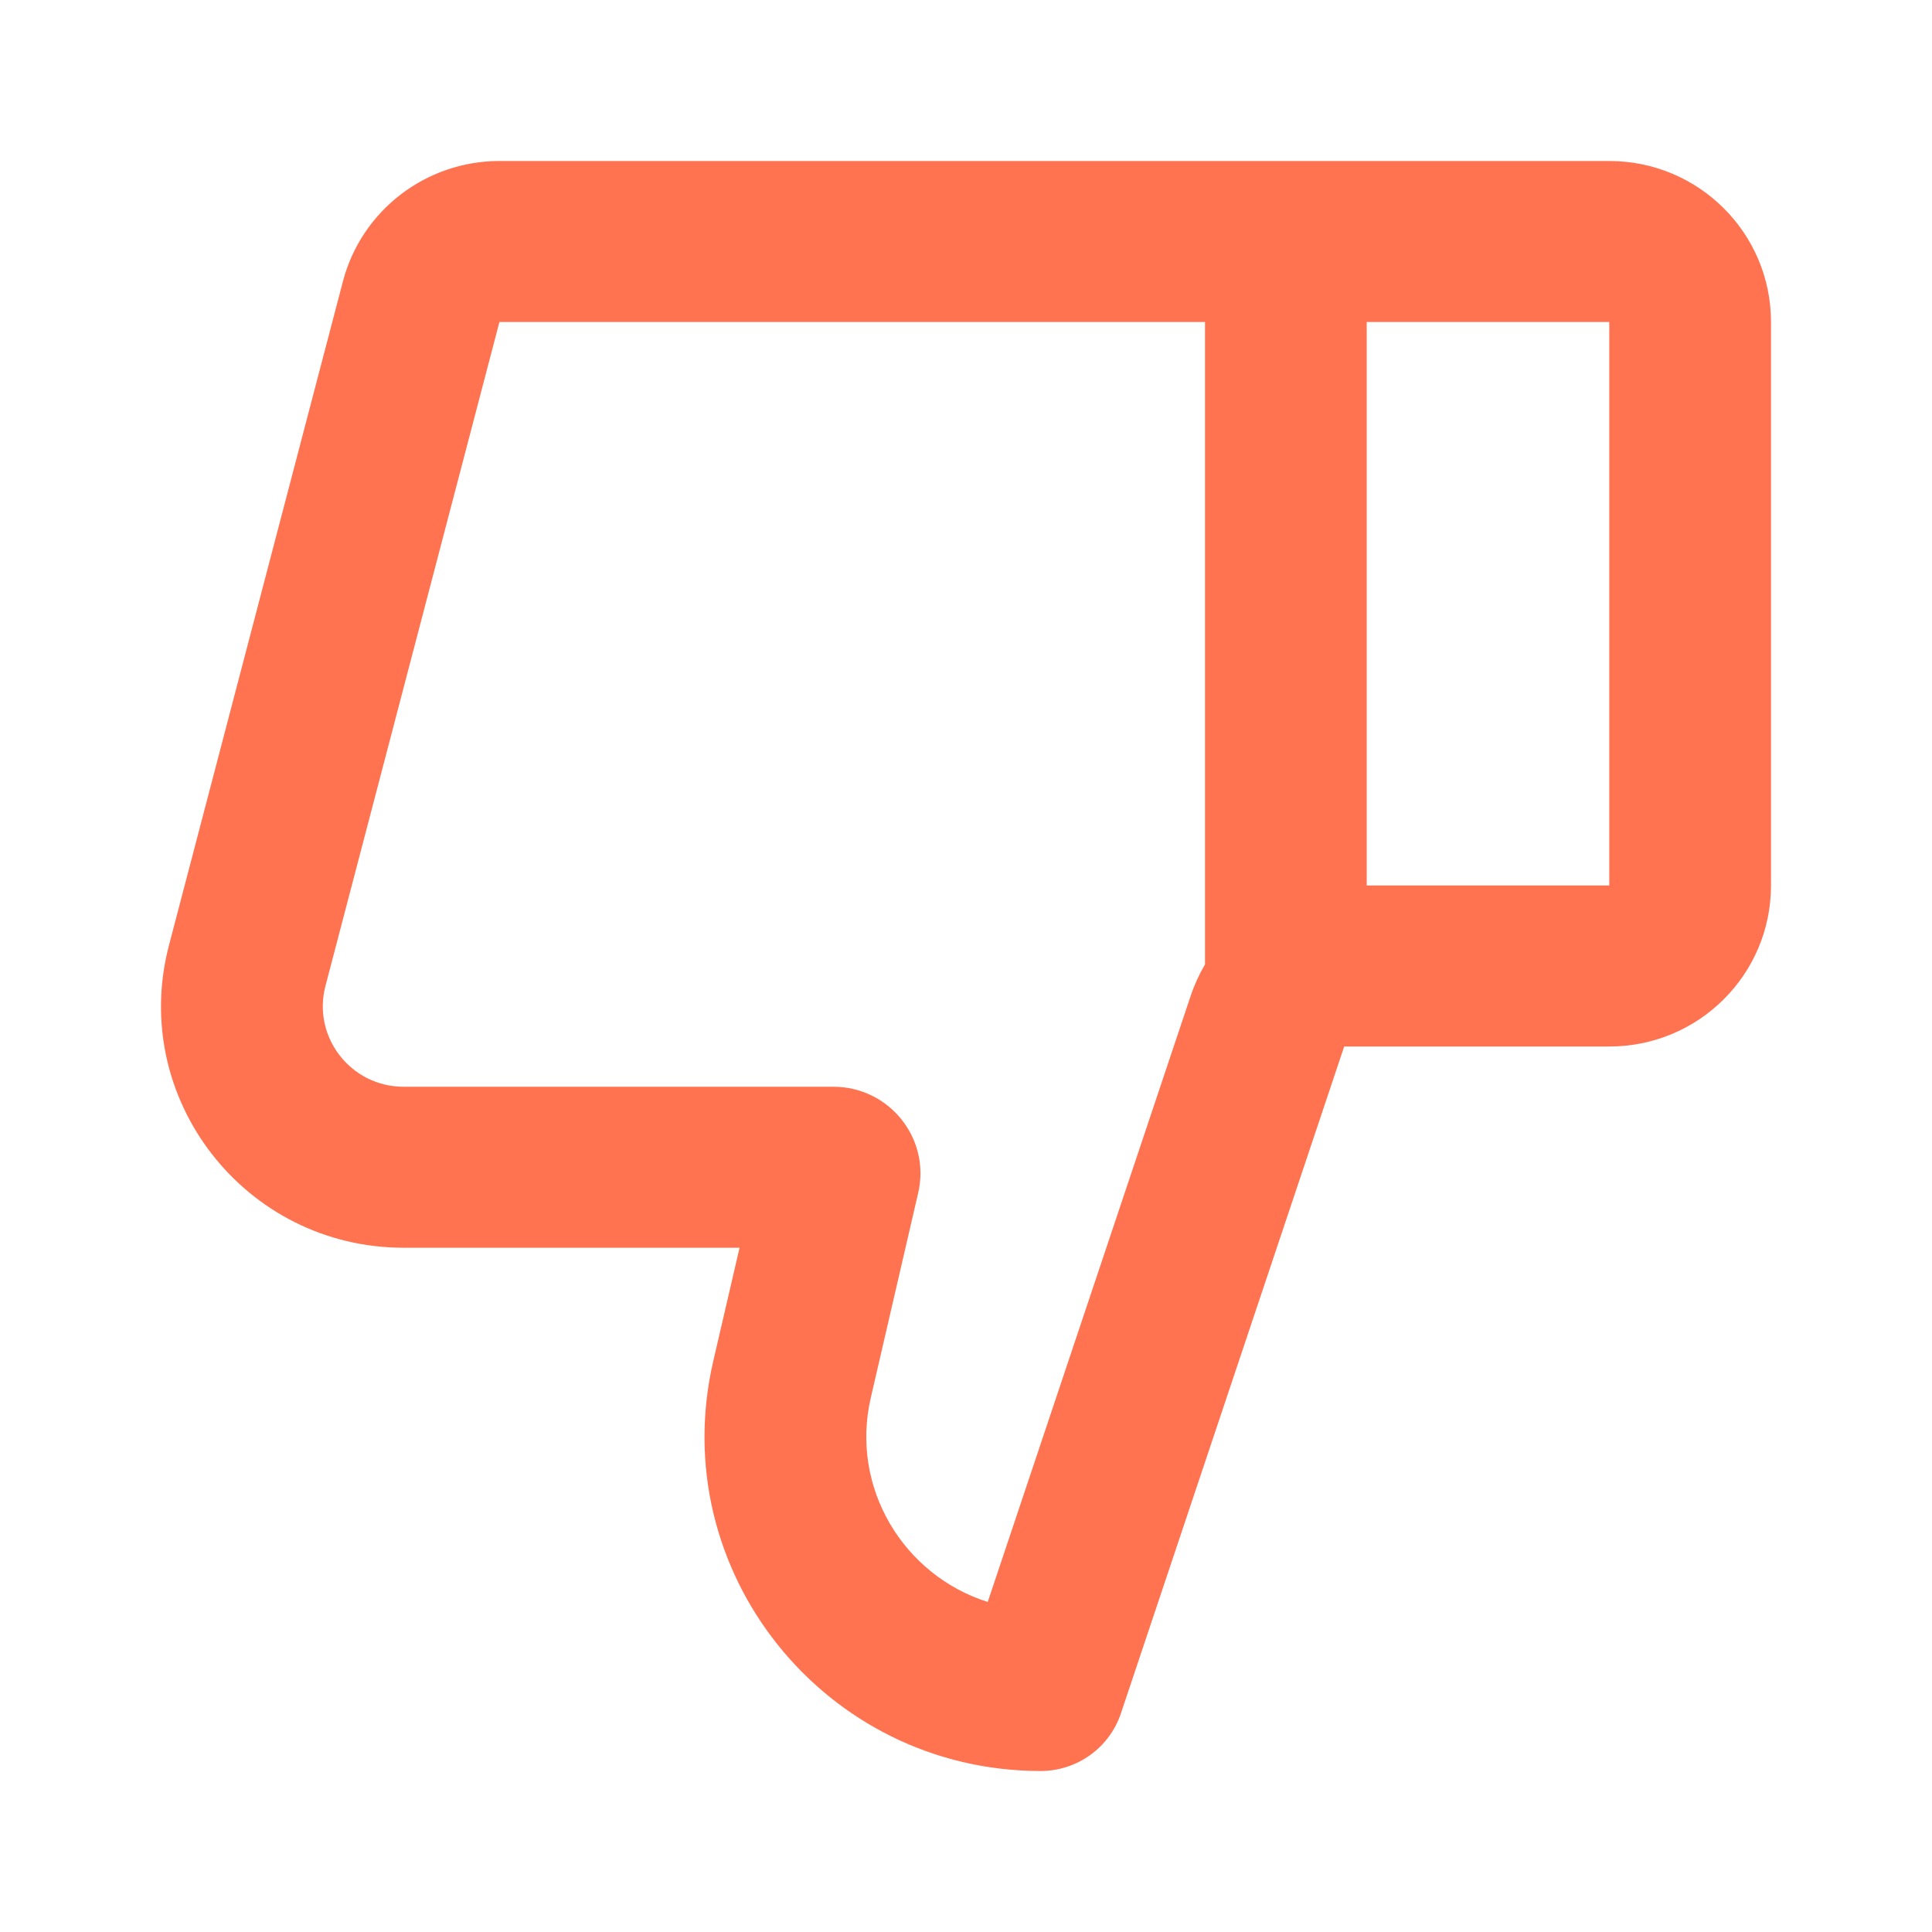
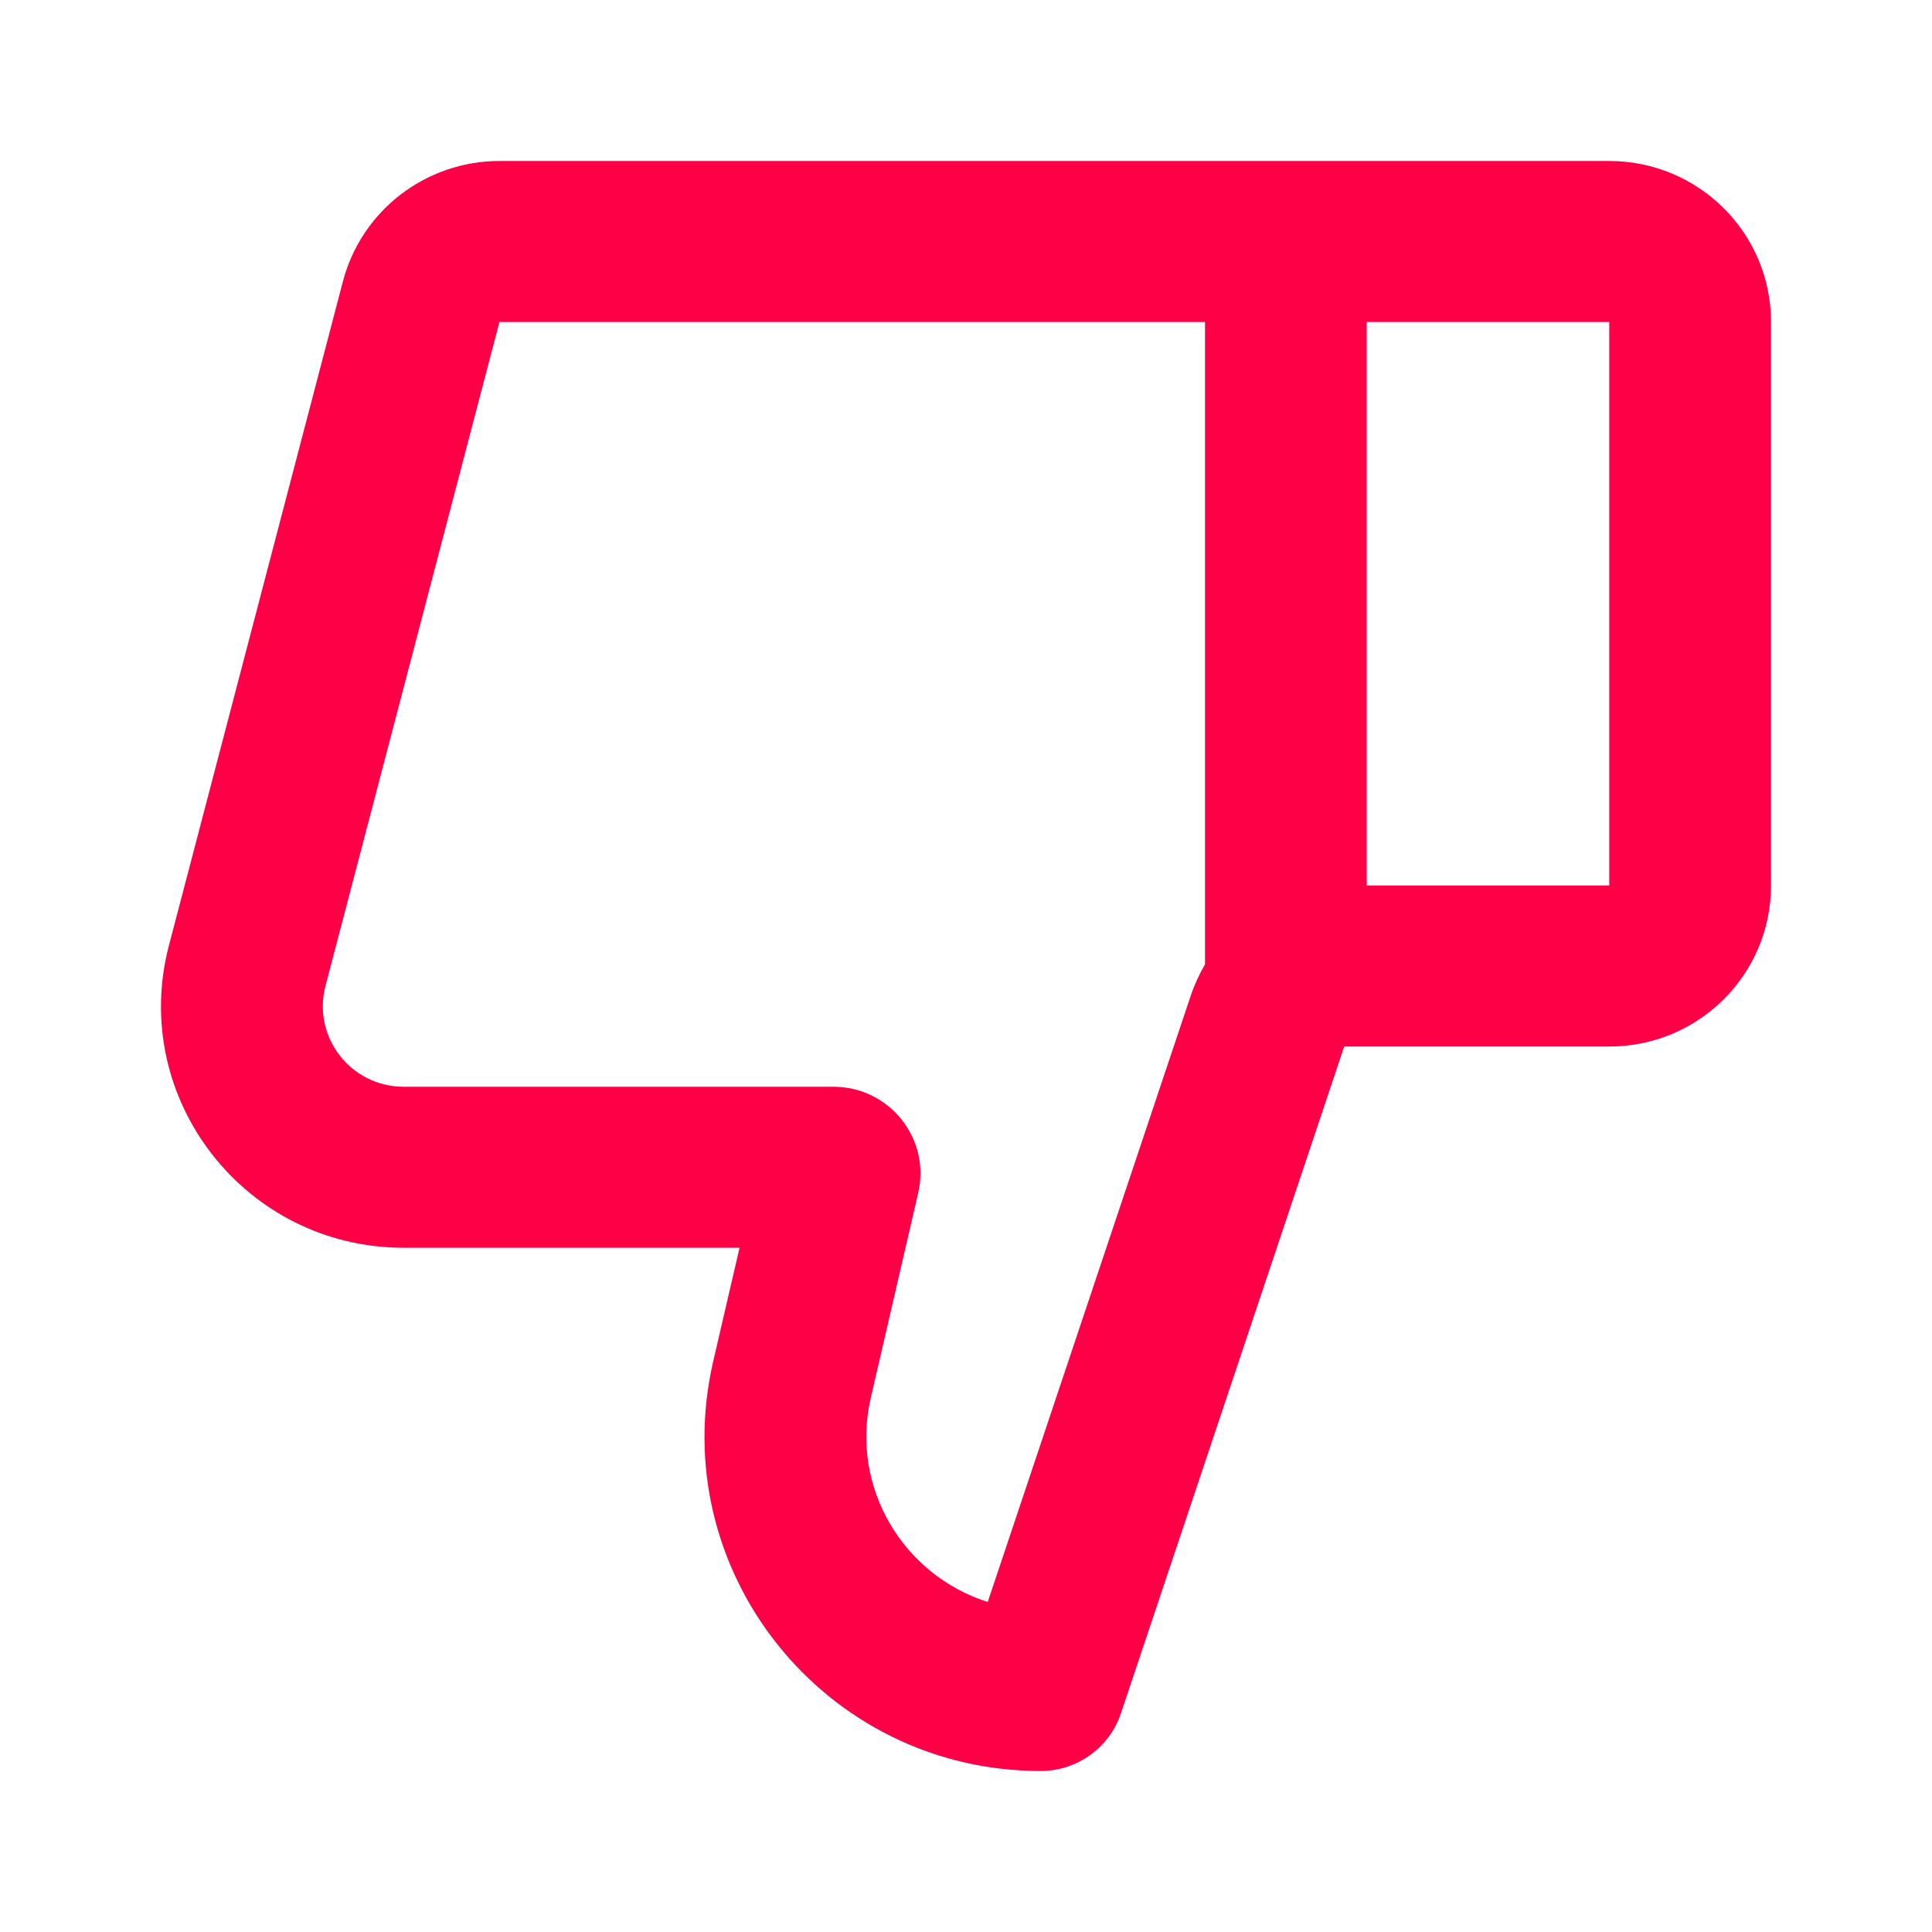
<svg xmlns="http://www.w3.org/2000/svg" width="24" height="24" viewBox="0 0 24 24" fill="none">
-   <path fill-rule="evenodd" clip-rule="evenodd" d="M12.927 22C13.379 22 13.781 21.712 13.924 21.285L16.698 13L16.702 13H16.707H16.713H16.718H16.724H16.729H16.735H16.74H16.746H16.751H16.757H16.762H16.768H16.774H16.779H16.785H16.79H16.796H16.802H16.807H16.813H16.819H16.824H16.83H16.836H16.841H16.847H16.853H16.859H16.864H16.87H16.876H16.882H16.887H16.893H16.899H16.905H16.911H16.916H16.922H16.928H16.934H16.94H16.946H16.952H16.958H16.963H16.969H16.975H16.981H16.987H16.993H16.999H17.005H17.011H17.017H17.023H17.029H17.035H17.041H17.047H17.053H17.059H17.065H17.071H17.078H17.084H17.09H17.096H17.102H17.108H17.114H17.12H17.126H17.133H17.139H17.145H17.151H17.157H17.163H17.17H17.176H17.182H17.188H17.195H17.201H17.207H17.213H17.22H17.226H17.232H17.238H17.245H17.251H17.257H17.264H17.27H17.276H17.282H17.289H17.295H17.302H17.308H17.314H17.321H17.327H17.333H17.34H17.346H17.353H17.359H17.365H17.372H17.378H17.385H17.391H17.398H17.404H17.411H17.417H17.424H17.43H17.436H17.443H17.45H17.456H17.462H17.469H17.476H17.482H17.489H17.495H17.502H17.508H17.515H17.521H17.528H17.535H17.541H17.548H17.554H17.561H17.567H17.574H17.581H17.587H17.594H17.601H17.607H17.614H17.62H17.627H17.634H17.64H17.647H17.654H17.66H17.667H17.674H17.68H17.687H17.694H17.7H17.707H17.714H17.721H17.727H17.734H17.741H17.747H17.754H17.761H17.767H17.774H17.781H17.788H17.794H17.801H17.808H17.815H17.822H17.828H17.835H17.842H17.849H17.855H17.862H17.869H17.876H17.883H17.889H17.896H17.903H17.91H17.916H17.923H17.93H17.937H17.944H17.951H17.957H17.964H17.971H17.978H17.985H17.992H17.998H18.005H18.012H18.019H18.026H18.033H18.04H18.046H18.053H18.06H18.067H18.074H18.081H18.087H18.094H18.101H18.108H18.115H18.122H18.129H18.136H18.142H18.149H18.156H18.163H18.17H18.177H18.184H18.191H18.198H18.204H18.211H18.218H18.225H18.232H18.239H18.246H18.253H18.26H18.267H18.273H18.28H18.287H18.294H18.301H18.308H18.315H18.322H18.329H18.335H18.342H18.349H18.356H18.363H18.37H18.377H18.384H18.391H18.398H18.405H18.412H18.418H18.425H18.432H18.439H18.446H18.453H18.46H18.467H18.474H18.48H18.487H18.494H18.501H18.508H18.515H18.522H18.529H18.536H18.543H18.549H18.556H18.563H18.57H18.577H18.584H18.591H18.598H18.605H18.611H18.618H18.625H18.632H18.639H18.646H18.653H18.66H18.666H18.673H18.68H18.687H18.694H18.701H18.708H18.714H18.721H18.728H18.735H18.742H18.749H18.756H18.762H18.769H18.776H18.783H18.79H18.797H18.803H18.81H18.817H18.824H18.831H18.837H18.844H18.851H18.858H18.865H18.871H18.878H18.885H18.892H18.899H18.905H18.912H18.919H18.926H18.932H18.939H18.946H18.953H18.959H18.966H18.973H18.98H18.986H18.993H19H19.007H19.013H19.02H19.027H19.034H19.04H19.047H19.054H19.06H19.067H19.074H19.08H19.087H19.094H19.1H19.107H19.114H19.12H19.127H19.134H19.14H19.147H19.154H19.16H19.167H19.173H19.18H19.187H19.193H19.2H19.206H19.213H19.22H19.226H19.233H19.239H19.246H19.252H19.259H19.265H19.272H19.279H19.285H19.292H19.298H19.305H19.311H19.318H19.324H19.331H19.337H19.343H19.35H19.357H19.363H19.369H19.376H19.382H19.389H19.395H19.401H19.408H19.414H19.421H19.427H19.433H19.44H19.446H19.453H19.459H19.465H19.472H19.478H19.484H19.491H19.497H19.503H19.51H19.516H19.522H19.528H19.535H19.541H19.547H19.553H19.56H19.566H19.572H19.578H19.585H19.591H19.597H19.603H19.609H19.616H19.622H19.628H19.634H19.64H19.646H19.652H19.659H19.665H19.671H19.677H19.683H19.689H19.695H19.701H19.707H19.713H19.719H19.725H19.731H19.737H19.743H19.749H19.755H19.761H19.767H19.773H19.779H19.785H19.791H19.797H19.803H19.809H19.814H19.82H19.826H19.832H19.838H19.844H19.85H19.855H19.861H19.867H19.873H19.879H19.884H19.89H19.896H19.902H19.907H19.913H19.919H19.924H19.93H19.936H19.942H19.947H19.953H19.959H19.964H19.97H19.975H19.981H19.986H19.992C21.103 13 22 12.104 22 11V4C22 2.895 21.101 2 19.991 2H6.204C5.29 2 4.491 2.615 4.26 3.495L2.099 11.743C1.601 13.643 3.042 15.5 5.015 15.5H9.187L8.86 16.91C8.257 19.514 10.243 22 12.927 22ZM14.792 12.368L12.27 19.9C11.231 19.572 10.556 18.487 10.818 17.36L11.406 14.819C11.563 14.144 11.048 13.5 10.353 13.5H5.015C4.357 13.5 3.877 12.881 4.043 12.248L6.204 4H14.969V11.98C14.898 12.101 14.838 12.231 14.792 12.368ZM16.978 11H16.981H16.987H16.993H16.999H17.005H17.011H17.017H17.023H17.029H17.035H17.041H17.047H17.053H17.059H17.065H17.071H17.078H17.084H17.09H17.096H17.102H17.108H17.114H17.12H17.126H17.133H17.139H17.145H17.151H17.157H17.163H17.17H17.176H17.182H17.188H17.195H17.201H17.207H17.213H17.22H17.226H17.232H17.238H17.245H17.251H17.257H17.264H17.27H17.276H17.282H17.289H17.295H17.302H17.308H17.314H17.321H17.327H17.333H17.34H17.346H17.353H17.359H17.365H17.372H17.378H17.385H17.391H17.398H17.404H17.411H17.417H17.424H17.43H17.436H17.443H17.45H17.456H17.462H17.469H17.476H17.482H17.489H17.495H17.502H17.508H17.515H17.521H17.528H17.535H17.541H17.548H17.554H17.561H17.567H17.574H17.581H17.587H17.594H17.601H17.607H17.614H17.62H17.627H17.634H17.64H17.647H17.654H17.66H17.667H17.674H17.68H17.687H17.694H17.7H17.707H17.714H17.721H17.727H17.734H17.741H17.747H17.754H17.761H17.767H17.774H17.781H17.788H17.794H17.801H17.808H17.815H17.822H17.828H17.835H17.842H17.849H17.855H17.862H17.869H17.876H17.883H17.889H17.896H17.903H17.91H17.916H17.923H17.93H17.937H17.944H17.951H17.957H17.964H17.971H17.978H17.985H17.992H17.998H18.005H18.012H18.019H18.026H18.033H18.04H18.046H18.053H18.06H18.067H18.074H18.081H18.087H18.094H18.101H18.108H18.115H18.122H18.129H18.136H18.142H18.149H18.156H18.163H18.17H18.177H18.184H18.191H18.198H18.204H18.211H18.218H18.225H18.232H18.239H18.246H18.253H18.26H18.267H18.273H18.28H18.287H18.294H18.301H18.308H18.315H18.322H18.329H18.335H18.342H18.349H18.356H18.363H18.37H18.377H18.384H18.391H18.398H18.405H18.412H18.418H18.425H18.432H18.439H18.446H18.453H18.46H18.467H18.474H18.48H18.487H18.494H18.501H18.508H18.515H18.522H18.529H18.536H18.543H18.549H18.556H18.563H18.57H18.577H18.584H18.591H18.598H18.605H18.611H18.618H18.625H18.632H18.639H18.646H18.653H18.66H18.666H18.673H18.68H18.687H18.694H18.701H18.708H18.714H18.721H18.728H18.735H18.742H18.749H18.756H18.762H18.769H18.776H18.783H18.79H18.797H18.803H18.81H18.817H18.824H18.831H18.837H18.844H18.851H18.858H18.865H18.871H18.878H18.885H18.892H18.899H18.905H18.912H18.919H18.926H18.932H18.939H18.946H18.953H18.959H18.966H18.973H18.98H18.986H18.993H19H19.007H19.013H19.02H19.027H19.034H19.04H19.047H19.054H19.06H19.067H19.074H19.08H19.087H19.094H19.1H19.107H19.114H19.12H19.127H19.134H19.14H19.147H19.154H19.16H19.167H19.173H19.18H19.187H19.193H19.2H19.206H19.213H19.22H19.226H19.233H19.239H19.246H19.252H19.259H19.265H19.272H19.279H19.285H19.292H19.298H19.305H19.311H19.318H19.324H19.331H19.337H19.343H19.35H19.357H19.363H19.369H19.376H19.382H19.389H19.395H19.401H19.408H19.414H19.421H19.427H19.433H19.44H19.446H19.453H19.459H19.465H19.472H19.478H19.484H19.491H19.497H19.503H19.51H19.516H19.522H19.528H19.535H19.541H19.547H19.553H19.56H19.566H19.572H19.578H19.585H19.591H19.597H19.603H19.609H19.616H19.622H19.628H19.634H19.64H19.646H19.652H19.659H19.665H19.671H19.677H19.683H19.689H19.695H19.701H19.707H19.713H19.719H19.725H19.731H19.737H19.743H19.749H19.755H19.761H19.767H19.773H19.779H19.785H19.791H19.797H19.803H19.809H19.814H19.82H19.826H19.832H19.838H19.844H19.85H19.855H19.861H19.867H19.873H19.879H19.884H19.89H19.896H19.902H19.907H19.913H19.919H19.924H19.93H19.936H19.942H19.947H19.953H19.959H19.964H19.97H19.975H19.981H19.986H19.991V4H16.978V11Z" fill="#FF7351" />
+   <path fill-rule="evenodd" clip-rule="evenodd" d="M12.927 22C13.379 22 13.781 21.712 13.924 21.285L16.698 13L16.702 13H16.707H16.713H16.718H16.724H16.729H16.735H16.74H16.746H16.751H16.757H16.762H16.768H16.774H16.779H16.785H16.79H16.796H16.802H16.807H16.813H16.819H16.824H16.83H16.836H16.841H16.847H16.853H16.859H16.864H16.87H16.876H16.882H16.887H16.893H16.899H16.905H16.911H16.916H16.922H16.928H16.934H16.94H16.946H16.952H16.958H16.963H16.969H16.975H16.981H16.987H16.993H16.999H17.005H17.011H17.017H17.023H17.029H17.035H17.041H17.047H17.053H17.059H17.065H17.071H17.078H17.084H17.09H17.096H17.102H17.108H17.114H17.12H17.126H17.133H17.139H17.145H17.151H17.157H17.163H17.17H17.176H17.182H17.188H17.195H17.201H17.207H17.213H17.22H17.226H17.232H17.238H17.245H17.251H17.257H17.264H17.27H17.276H17.282H17.289H17.295H17.302H17.308H17.314H17.321H17.327H17.333H17.34H17.346H17.353H17.359H17.365H17.372H17.378H17.385H17.391H17.398H17.404H17.411H17.417H17.424H17.43H17.436H17.443H17.45H17.456H17.462H17.469H17.476H17.482H17.489H17.495H17.502H17.508H17.515H17.521H17.528H17.535H17.541H17.548H17.554H17.561H17.567H17.574H17.581H17.587H17.594H17.601H17.607H17.614H17.62H17.627H17.634H17.64H17.647H17.654H17.66H17.667H17.674H17.68H17.687H17.694H17.7H17.707H17.714H17.721H17.727H17.734H17.741H17.747H17.754H17.761H17.767H17.774H17.781H17.788H17.794H17.801H17.808H17.815H17.822H17.828H17.835H17.842H17.849H17.855H17.862H17.869H17.876H17.883H17.889H17.896H17.903H17.91H17.916H17.923H17.93H17.937H17.944H17.951H17.957H17.964H17.971H17.978H17.985H17.992H17.998H18.005H18.012H18.019H18.026H18.033H18.04H18.046H18.053H18.06H18.067H18.074H18.081H18.087H18.094H18.101H18.108H18.115H18.122H18.129H18.136H18.142H18.149H18.156H18.163H18.17H18.177H18.184H18.191H18.198H18.204H18.211H18.218H18.225H18.232H18.239H18.246H18.253H18.26H18.267H18.273H18.28H18.287H18.294H18.301H18.308H18.315H18.322H18.329H18.335H18.342H18.349H18.356H18.363H18.37H18.377H18.384H18.391H18.398H18.405H18.412H18.418H18.425H18.432H18.439H18.446H18.453H18.46H18.467H18.474H18.48H18.487H18.494H18.501H18.508H18.515H18.522H18.529H18.536H18.543H18.549H18.556H18.563H18.57H18.577H18.584H18.591H18.598H18.605H18.611H18.618H18.625H18.632H18.639H18.646H18.653H18.66H18.666H18.673H18.68H18.687H18.694H18.701H18.708H18.714H18.721H18.728H18.735H18.742H18.749H18.756H18.762H18.769H18.776H18.783H18.79H18.797H18.803H18.81H18.817H18.824H18.831H18.837H18.844H18.851H18.858H18.865H18.871H18.878H18.885H18.892H18.899H18.905H18.912H18.919H18.926H18.932H18.939H18.946H18.953H18.959H18.966H18.973H18.98H18.986H18.993H19H19.007H19.013H19.02H19.027H19.034H19.04H19.047H19.054H19.06H19.067H19.074H19.08H19.087H19.094H19.1H19.107H19.114H19.12H19.127H19.134H19.14H19.147H19.154H19.16H19.167H19.173H19.18H19.187H19.193H19.2H19.206H19.213H19.22H19.226H19.233H19.239H19.246H19.252H19.259H19.265H19.272H19.279H19.285H19.292H19.298H19.305H19.311H19.318H19.324H19.331H19.337H19.343H19.35H19.357H19.363H19.369H19.376H19.382H19.389H19.395H19.401H19.408H19.414H19.421H19.427H19.433H19.44H19.446H19.453H19.459H19.465H19.472H19.478H19.484H19.491H19.497H19.503H19.51H19.516H19.522H19.528H19.535H19.541H19.547H19.553H19.56H19.566H19.572H19.578H19.585H19.591H19.597H19.603H19.609H19.616H19.622H19.628H19.634H19.64H19.646H19.652H19.659H19.665H19.671H19.677H19.683H19.689H19.695H19.701H19.707H19.713H19.719H19.725H19.731H19.737H19.743H19.749H19.755H19.761H19.767H19.773H19.779H19.785H19.791H19.797H19.803H19.809H19.814H19.82H19.826H19.832H19.838H19.844H19.85H19.855H19.861H19.867H19.873H19.879H19.884H19.89H19.896H19.902H19.907H19.913H19.919H19.924H19.93H19.936H19.942H19.947H19.953H19.959H19.964H19.97H19.975H19.981H19.986H19.992C21.103 13 22 12.104 22 11V4C22 2.895 21.101 2 19.991 2H6.204C5.29 2 4.491 2.615 4.26 3.495L2.099 11.743C1.601 13.643 3.042 15.5 5.015 15.5H9.187L8.86 16.91C8.257 19.514 10.243 22 12.927 22ZM14.792 12.368L12.27 19.9C11.231 19.572 10.556 18.487 10.818 17.36L11.406 14.819C11.563 14.144 11.048 13.5 10.353 13.5H5.015C4.357 13.5 3.877 12.881 4.043 12.248L6.204 4H14.969V11.98C14.898 12.101 14.838 12.231 14.792 12.368ZM16.978 11H16.981H16.987H16.993H16.999H17.005H17.011H17.017H17.023H17.029H17.035H17.041H17.047H17.053H17.059H17.065H17.071H17.078H17.084H17.09H17.096H17.102H17.108H17.114H17.12H17.126H17.133H17.139H17.145H17.151H17.157H17.163H17.17H17.176H17.182H17.188H17.195H17.201H17.207H17.213H17.22H17.226H17.232H17.238H17.245H17.251H17.257H17.264H17.27H17.276H17.282H17.289H17.295H17.302H17.308H17.314H17.321H17.327H17.333H17.34H17.346H17.353H17.359H17.365H17.372H17.378H17.385H17.391H17.398H17.404H17.411H17.417H17.424H17.43H17.436H17.443H17.45H17.456H17.462H17.469H17.476H17.482H17.489H17.495H17.502H17.508H17.515H17.521H17.528H17.535H17.541H17.548H17.554H17.561H17.567H17.574H17.581H17.587H17.594H17.601H17.607H17.614H17.62H17.627H17.634H17.64H17.647H17.654H17.66H17.667H17.674H17.68H17.687H17.694H17.7H17.707H17.714H17.721H17.727H17.734H17.741H17.747H17.754H17.761H17.767H17.774H17.781H17.788H17.794H17.801H17.808H17.815H17.822H17.828H17.835H17.842H17.849H17.855H17.862H17.869H17.876H17.883H17.889H17.896H17.903H17.91H17.916H17.923H17.93H17.937H17.944H17.951H17.957H17.964H17.971H17.978H17.985H17.992H17.998H18.005H18.012H18.019H18.026H18.033H18.04H18.046H18.053H18.06H18.067H18.074H18.081H18.087H18.094H18.101H18.108H18.115H18.122H18.129H18.136H18.142H18.149H18.156H18.163H18.17H18.177H18.184H18.191H18.198H18.204H18.211H18.218H18.225H18.232H18.239H18.246H18.253H18.26H18.267H18.273H18.28H18.287H18.294H18.301H18.308H18.315H18.322H18.329H18.335H18.342H18.349H18.356H18.363H18.37H18.377H18.384H18.391H18.398H18.405H18.412H18.418H18.425H18.432H18.439H18.446H18.453H18.46H18.467H18.474H18.48H18.487H18.494H18.501H18.508H18.515H18.522H18.529H18.536H18.543H18.549H18.556H18.563H18.57H18.577H18.584H18.591H18.598H18.605H18.611H18.618H18.625H18.632H18.639H18.646H18.653H18.66H18.666H18.673H18.68H18.687H18.694H18.701H18.708H18.714H18.721H18.728H18.735H18.742H18.749H18.756H18.762H18.769H18.776H18.783H18.79H18.797H18.803H18.81H18.817H18.824H18.831H18.837H18.844H18.851H18.858H18.865H18.871H18.878H18.885H18.892H18.899H18.905H18.912H18.919H18.926H18.932H18.939H18.946H18.953H18.959H18.966H18.973H18.98H18.986H18.993H19H19.007H19.013H19.02H19.027H19.034H19.04H19.047H19.054H19.06H19.067H19.074H19.08H19.087H19.094H19.1H19.107H19.114H19.12H19.127H19.134H19.14H19.147H19.154H19.16H19.167H19.173H19.18H19.187H19.193H19.2H19.206H19.213H19.22H19.226H19.233H19.239H19.246H19.252H19.259H19.265H19.272H19.279H19.285H19.292H19.298H19.305H19.311H19.318H19.324H19.331H19.337H19.343H19.35H19.357H19.363H19.369H19.376H19.382H19.389H19.395H19.401H19.408H19.414H19.421H19.427H19.433H19.44H19.446H19.453H19.459H19.465H19.472H19.478H19.484H19.491H19.497H19.503H19.51H19.516H19.522H19.528H19.535H19.541H19.547H19.553H19.56H19.566H19.572H19.578H19.585H19.591H19.597H19.603H19.609H19.616H19.622H19.628H19.634H19.64H19.646H19.652H19.659H19.665H19.671H19.677H19.683H19.689H19.695H19.701H19.707H19.713H19.719H19.725H19.731H19.737H19.743H19.749H19.755H19.761H19.767H19.773H19.779H19.785H19.791H19.797H19.803H19.809H19.814H19.82H19.826H19.832H19.838H19.844H19.85H19.855H19.861H19.867H19.873H19.879H19.884H19.89H19.896H19.902H19.907H19.913H19.919H19.924H19.93H19.936H19.942H19.947H19.953H19.959H19.964H19.97H19.975H19.981H19.986H19.991V4H16.978V11Z" fill="#FE0046" />
</svg>
